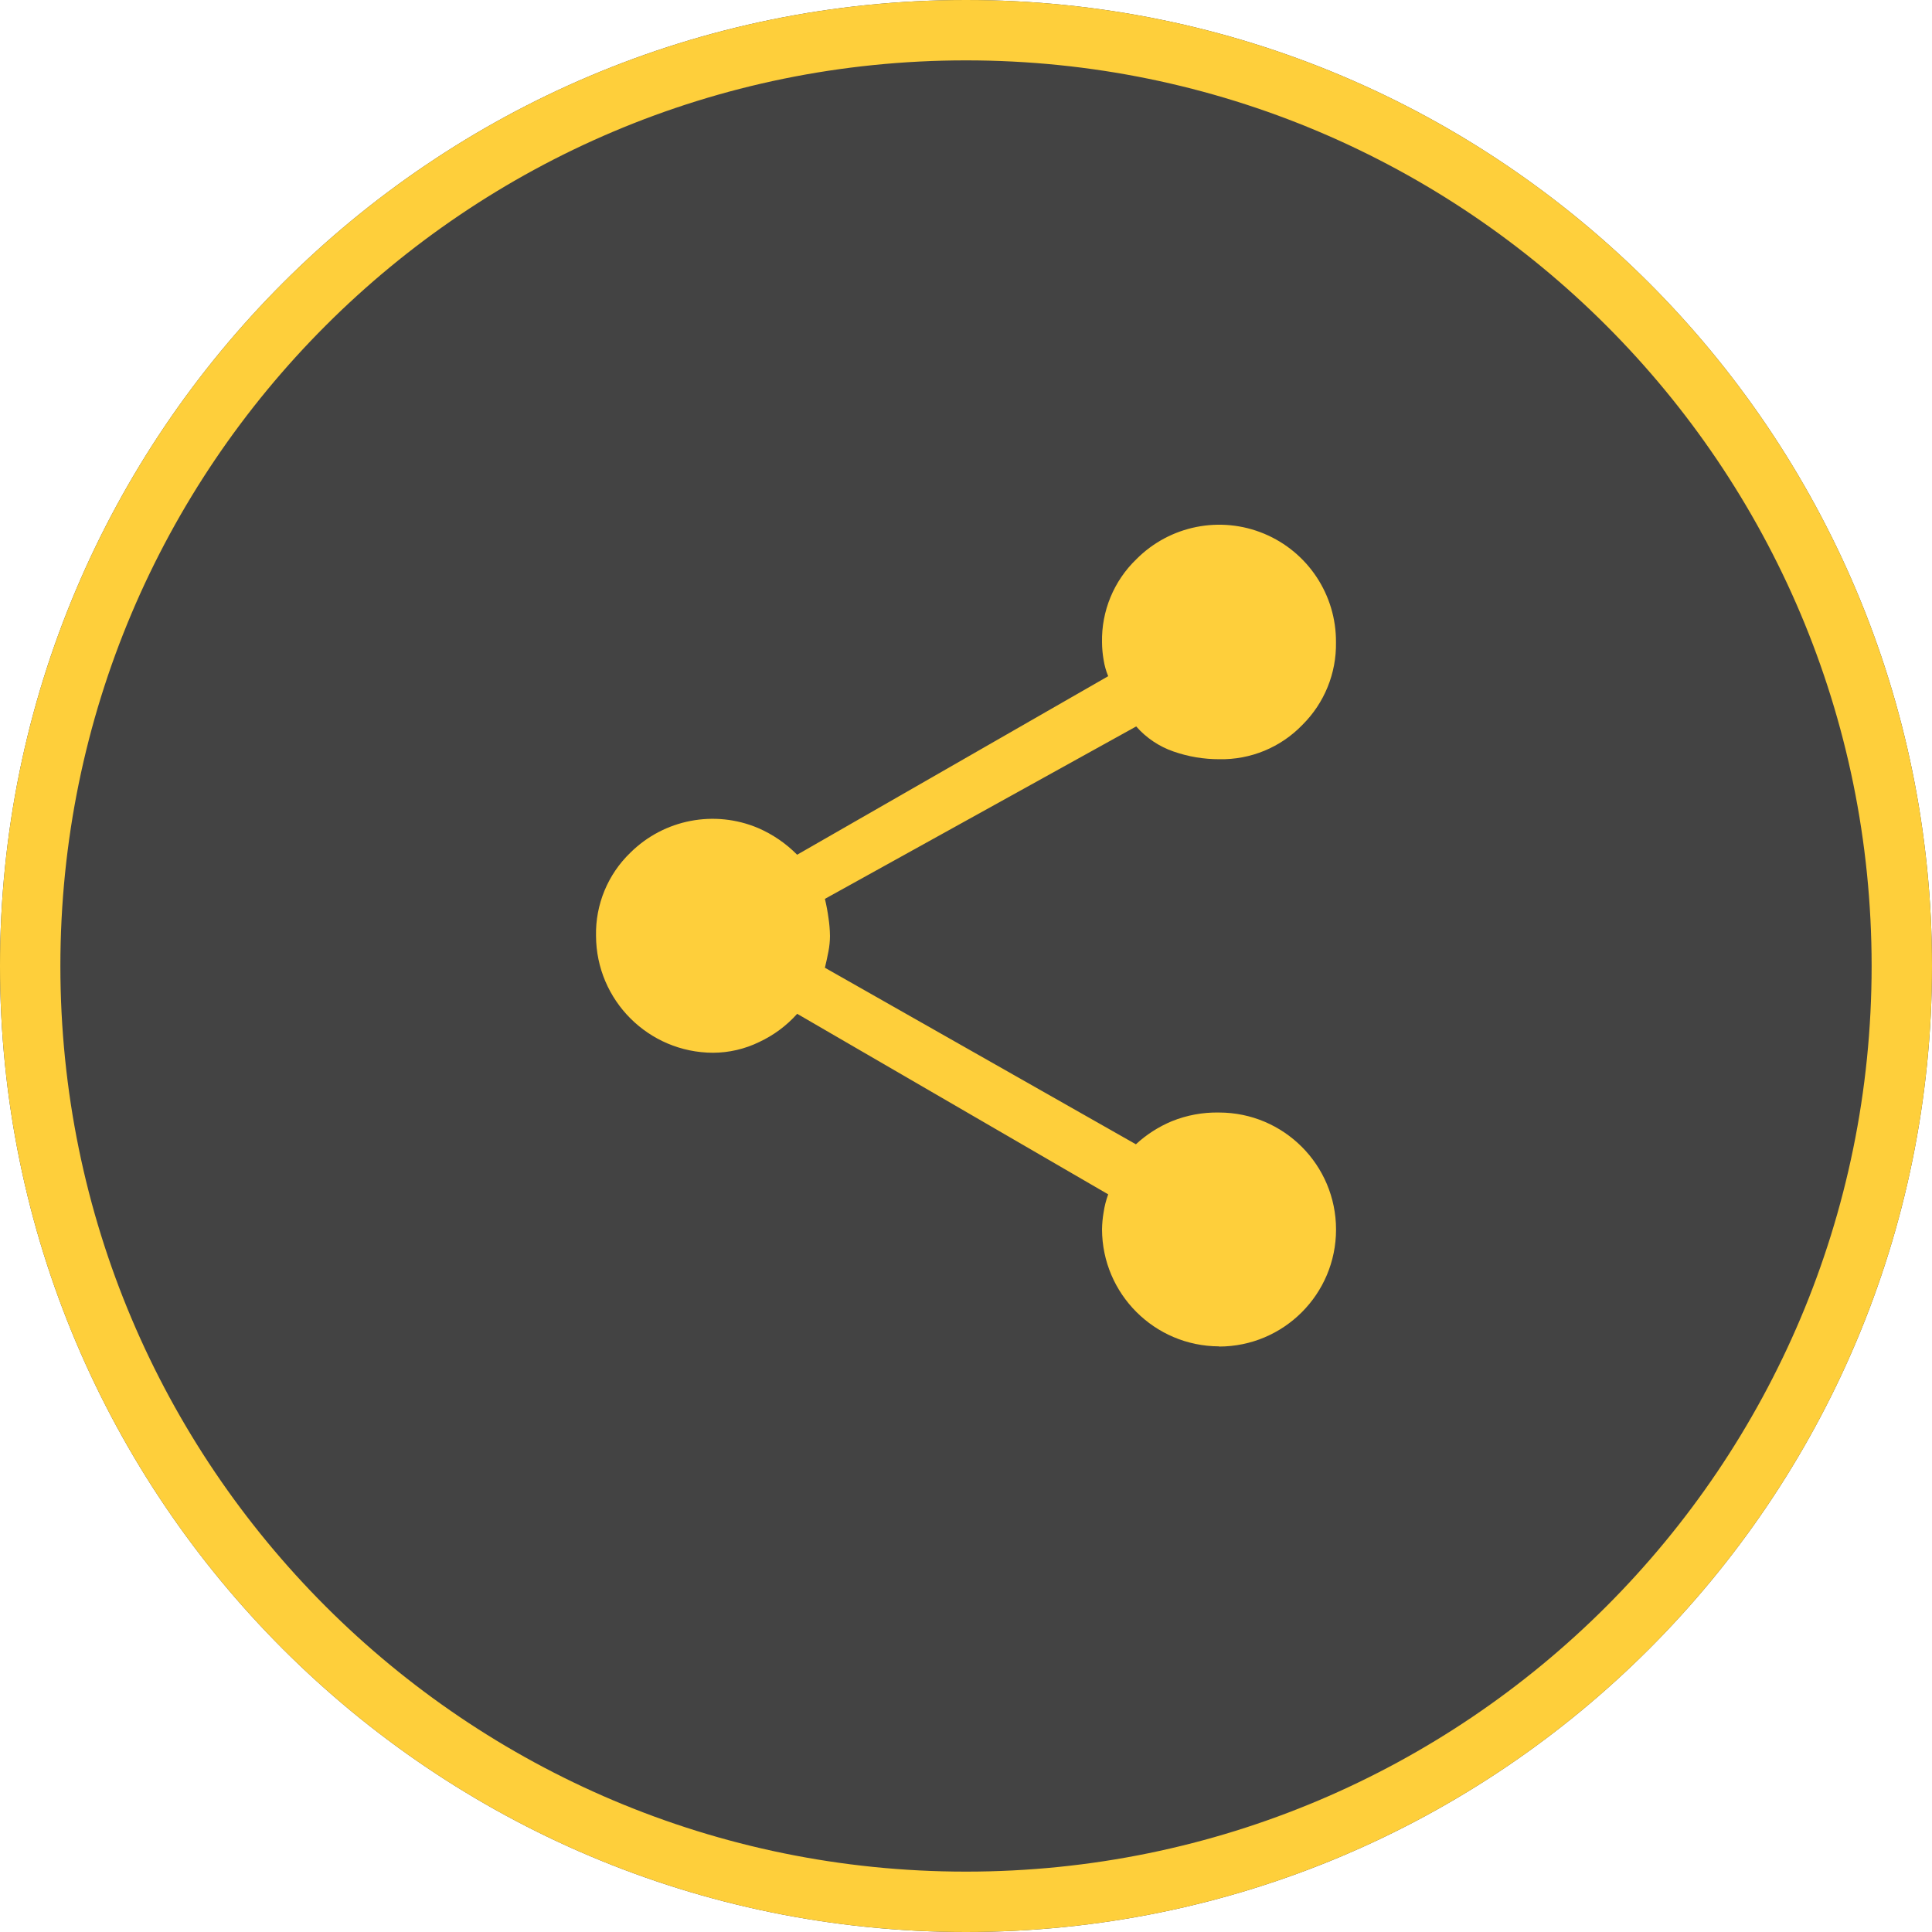
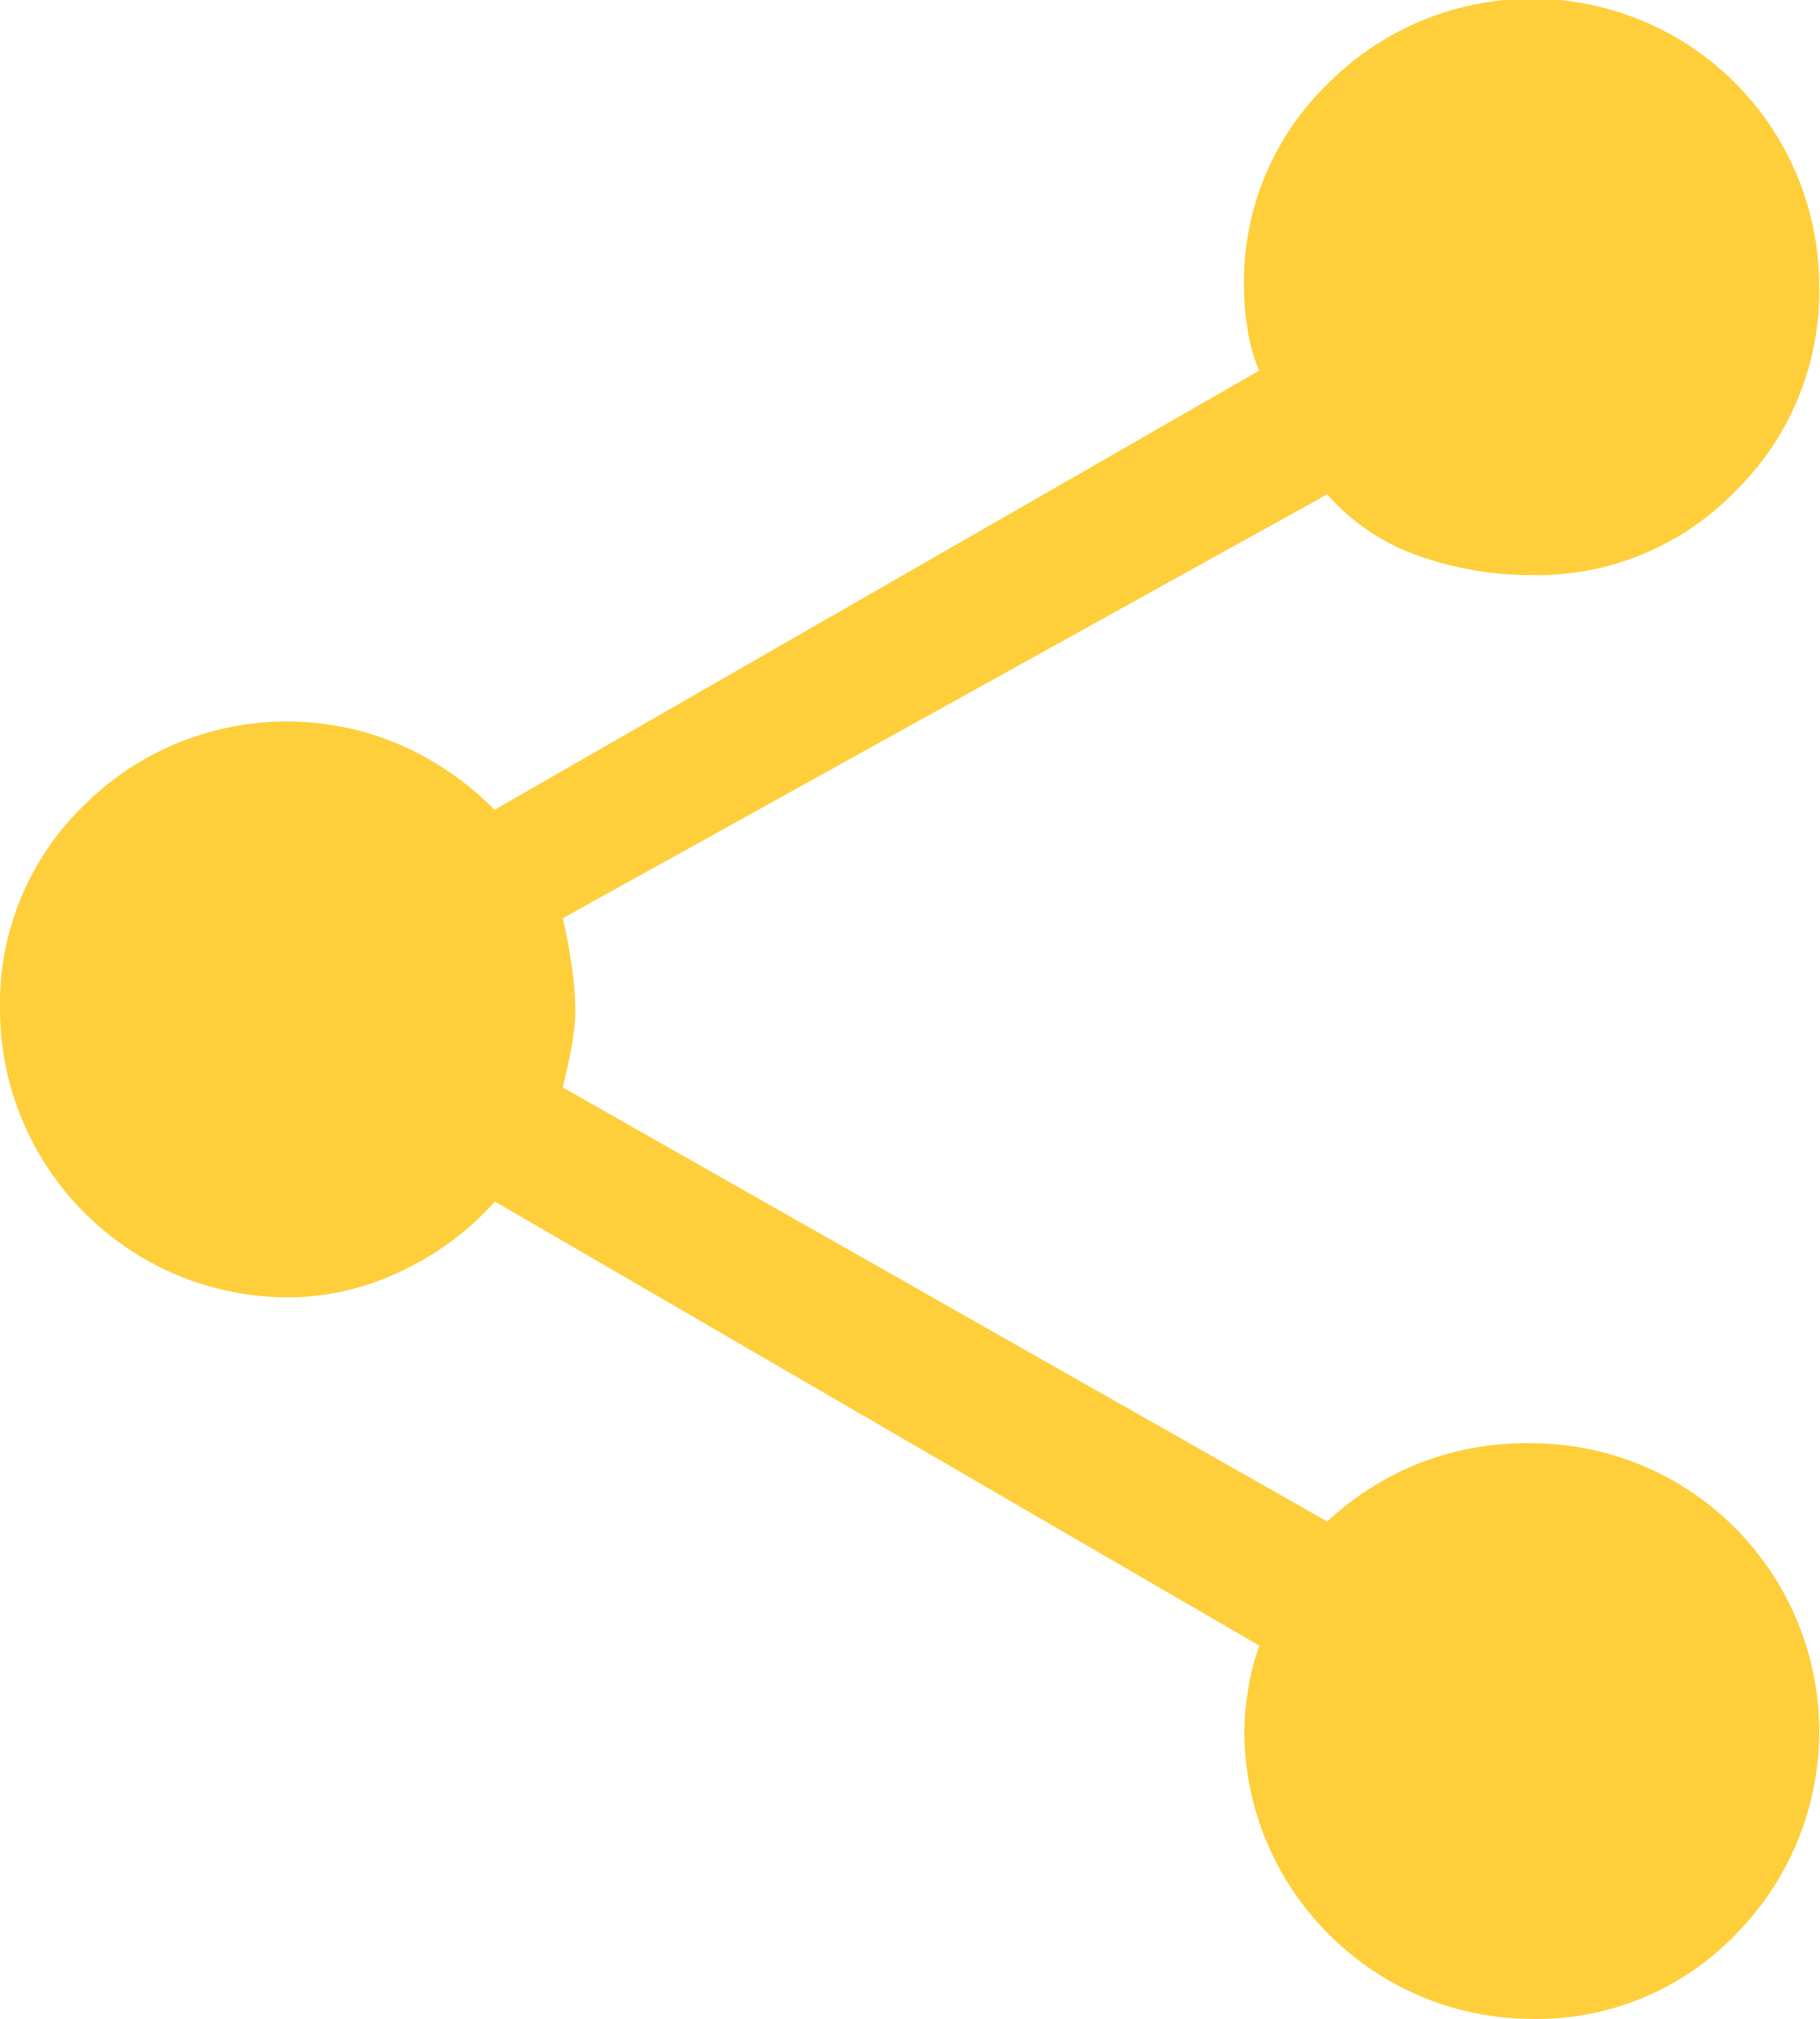
- <svg xmlns="http://www.w3.org/2000/svg" width="32" height="32" viewBox="0 0 32 32">
-   <g id="Group_854" data-name="Group 854" transform="translate(-62 -698)">
-     <g id="Ellipse_191" data-name="Ellipse 191" transform="translate(62 698)" fill="#434343" stroke="#fecf3b" stroke-width="1">
-       <circle cx="16" cy="16" r="16" stroke="none" />
-       <circle cx="16" cy="16" r="15.5" fill="none" />
-     </g>
-     <path id="share_FILL1_wght400_GRAD0_opsz48" d="M16.319,17.6a1.944,1.944,0,0,1-1.938-1.938,1.832,1.832,0,0,1,.026-.28,1.522,1.522,0,0,1,.076-.3L9.332,12.092a1.943,1.943,0,0,1-.629.467,1.758,1.758,0,0,1-.765.178A1.944,1.944,0,0,1,6,10.8a1.858,1.858,0,0,1,.569-1.377,1.935,1.935,0,0,1,2.116-.408,2.052,2.052,0,0,1,.646.442L14.483,6.5a1.184,1.184,0,0,1-.076-.272,1.761,1.761,0,0,1-.026-.289,1.858,1.858,0,0,1,.569-1.377,1.934,1.934,0,0,1,3.306,1.377A1.88,1.88,0,0,1,17.7,7.306a1.858,1.858,0,0,1-1.377.569,2.28,2.28,0,0,1-.756-.127,1.452,1.452,0,0,1-.62-.416L9.791,10.188a3.141,3.141,0,0,1,.059.314,2.173,2.173,0,0,1,.025.3,1.388,1.388,0,0,1-.025.255q-.026.136-.059.272l5.151,2.924a2.023,2.023,0,0,1,.595-.382,1.984,1.984,0,0,1,.782-.144,1.938,1.938,0,1,1,0,3.876Z" transform="translate(65.872 702.7)" fill="#fecf3b" />
-   </g>
+ <svg xmlns="http://www.w3.org/2000/svg" width="22.159" height="24.588" viewBox="0 0 22.159 24.588">
+   <path id="share_FILL1_wght400_GRAD0_opsz48" d="M24.656,28.587a3.515,3.515,0,0,1-3.5-3.5,3.312,3.312,0,0,1,.046-.507,2.752,2.752,0,0,1,.138-.538l-9.312-5.409a3.512,3.512,0,0,1-1.137.845A3.179,3.179,0,0,1,9.5,19.8a3.515,3.515,0,0,1-3.5-3.5A3.359,3.359,0,0,1,7.03,13.8a3.5,3.5,0,0,1,3.826-.738,3.71,3.71,0,0,1,1.168.8l9.312-5.348a2.141,2.141,0,0,1-.138-.492,3.184,3.184,0,0,1-.046-.522,3.359,3.359,0,0,1,1.03-2.489A3.5,3.5,0,0,1,28.159,7.5a3.4,3.4,0,0,1-1.014,2.474,3.359,3.359,0,0,1-2.489,1.03,4.123,4.123,0,0,1-1.368-.231,2.624,2.624,0,0,1-1.122-.753l-9.312,5.163a5.679,5.679,0,0,1,.108.569,3.928,3.928,0,0,1,.046.538,2.509,2.509,0,0,1-.046.461q-.046.246-.108.492l9.312,5.286a3.657,3.657,0,0,1,1.076-.692,3.588,3.588,0,0,1,1.414-.261,3.51,3.51,0,0,1,2.489,5.978A3.359,3.359,0,0,1,24.656,28.587Z" transform="translate(-6 -4)" fill="#fecf3b" />
</svg>
